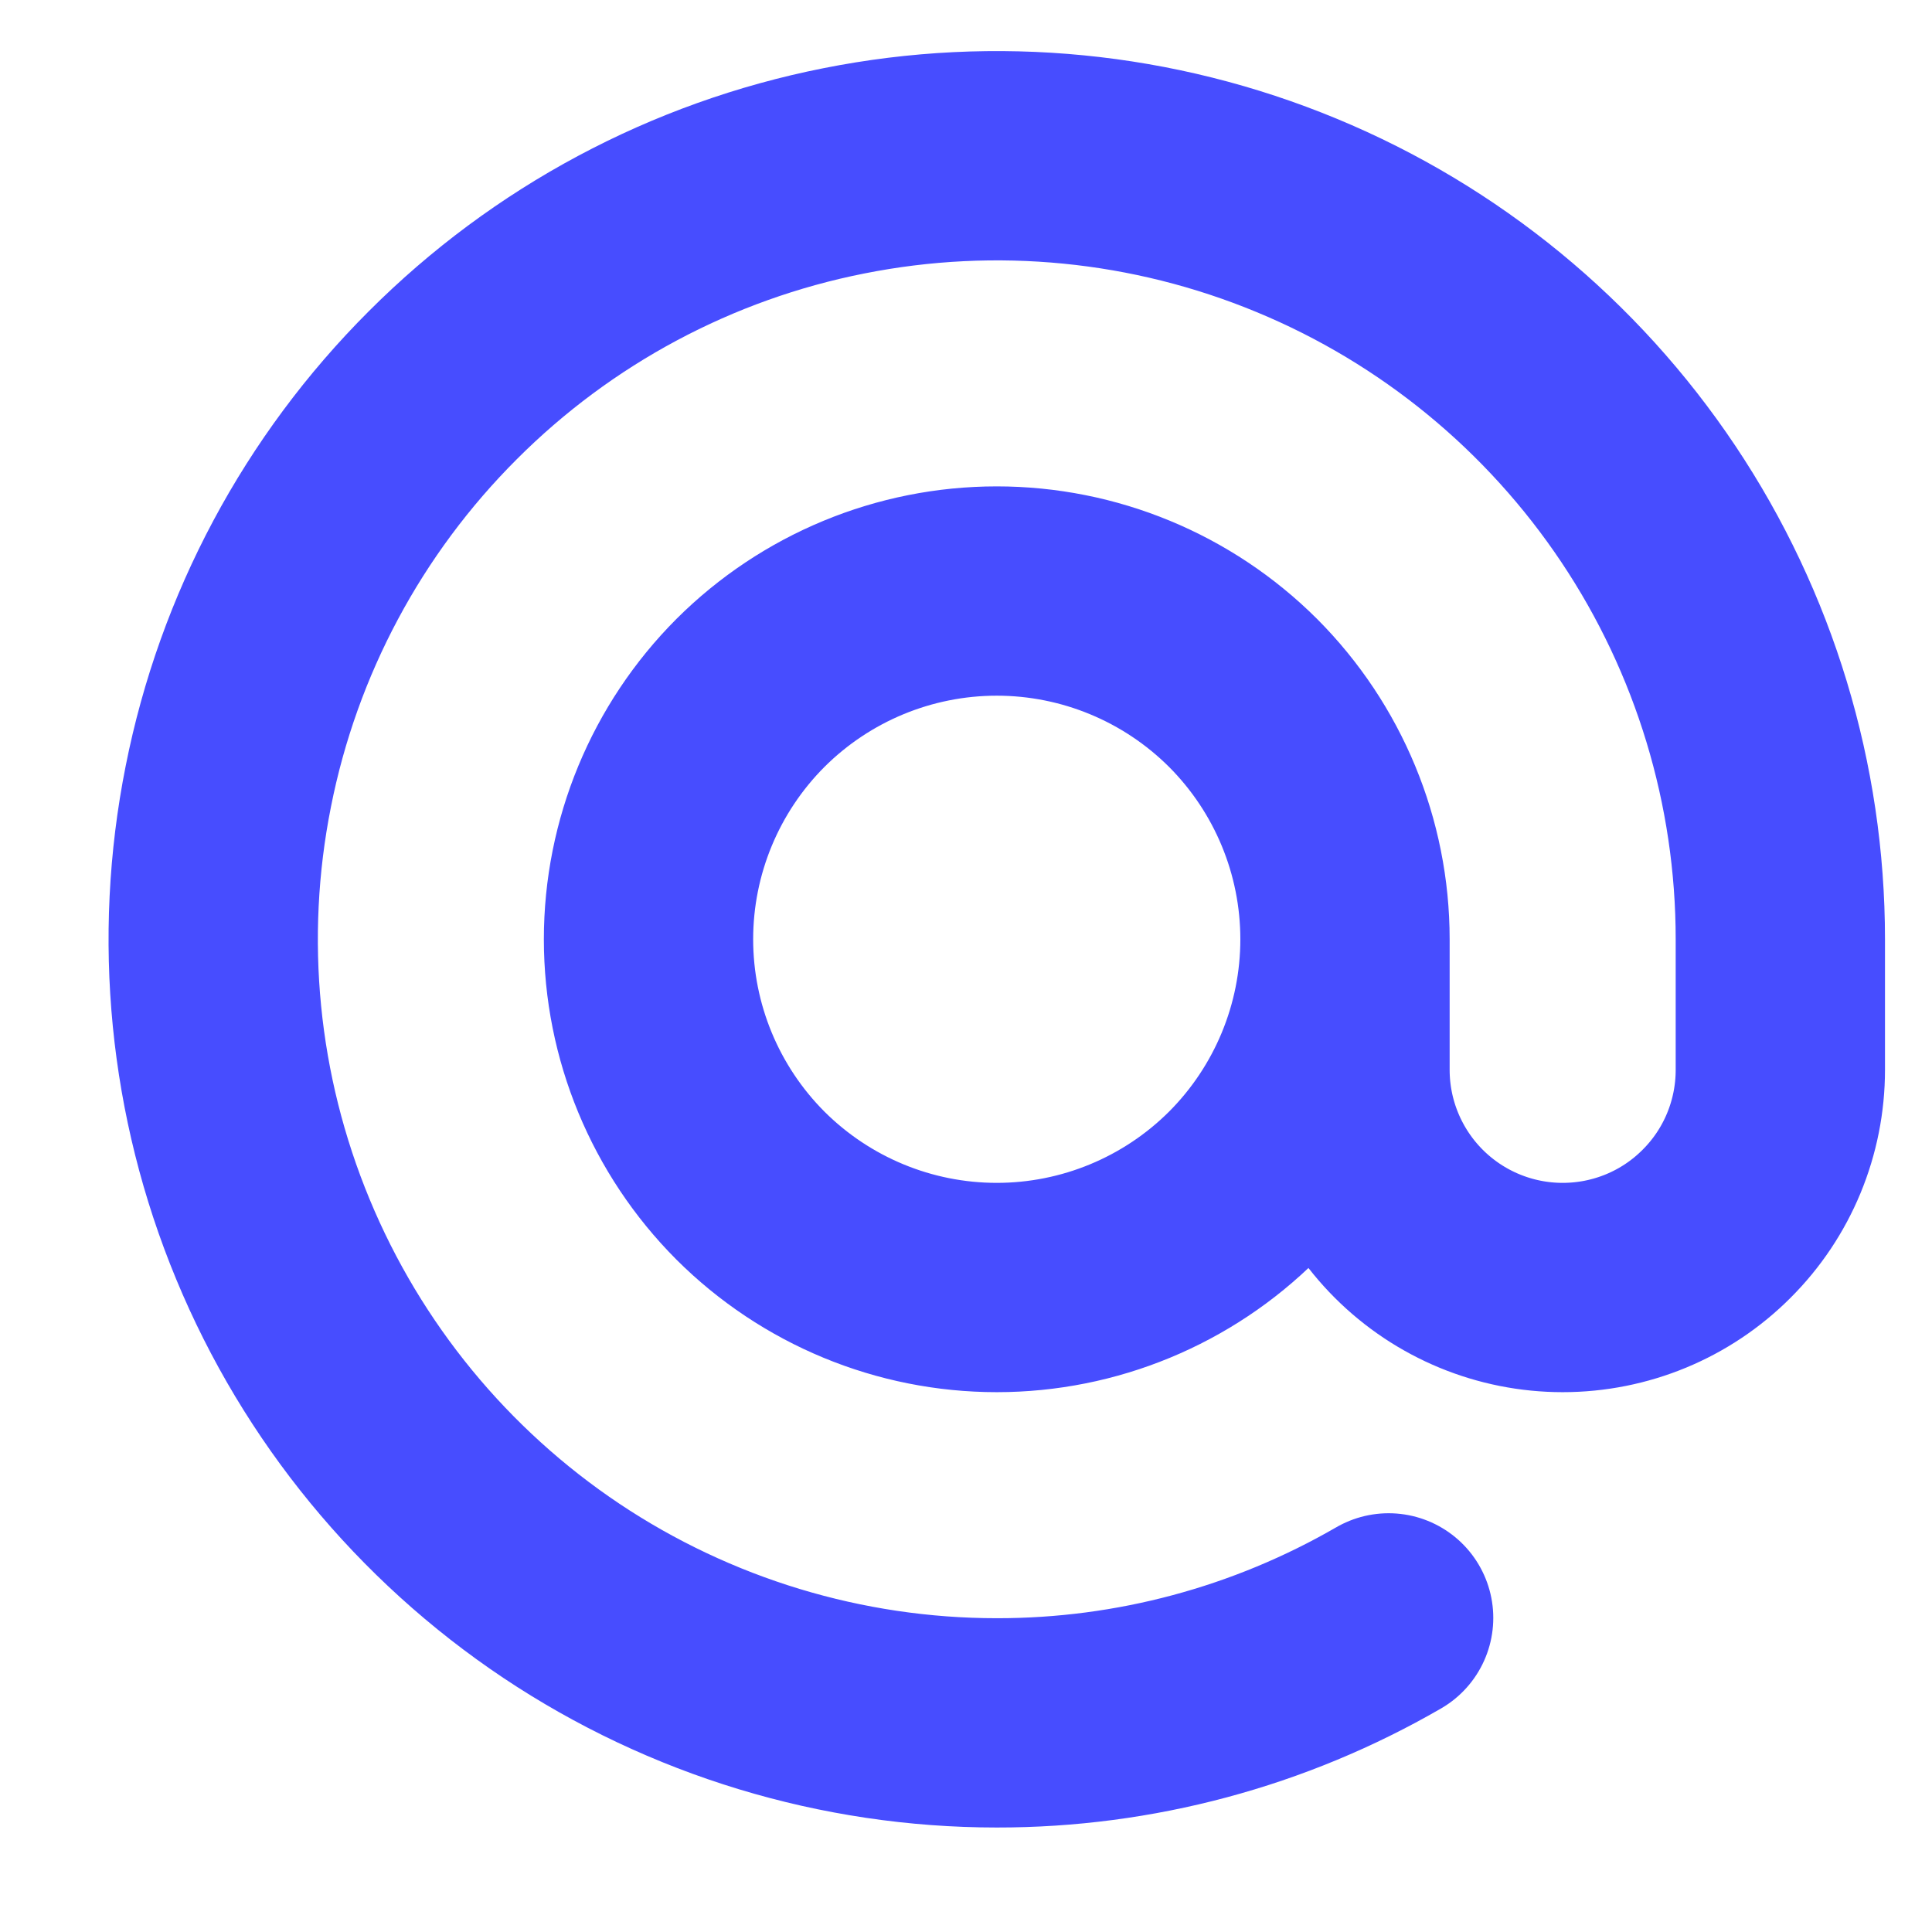
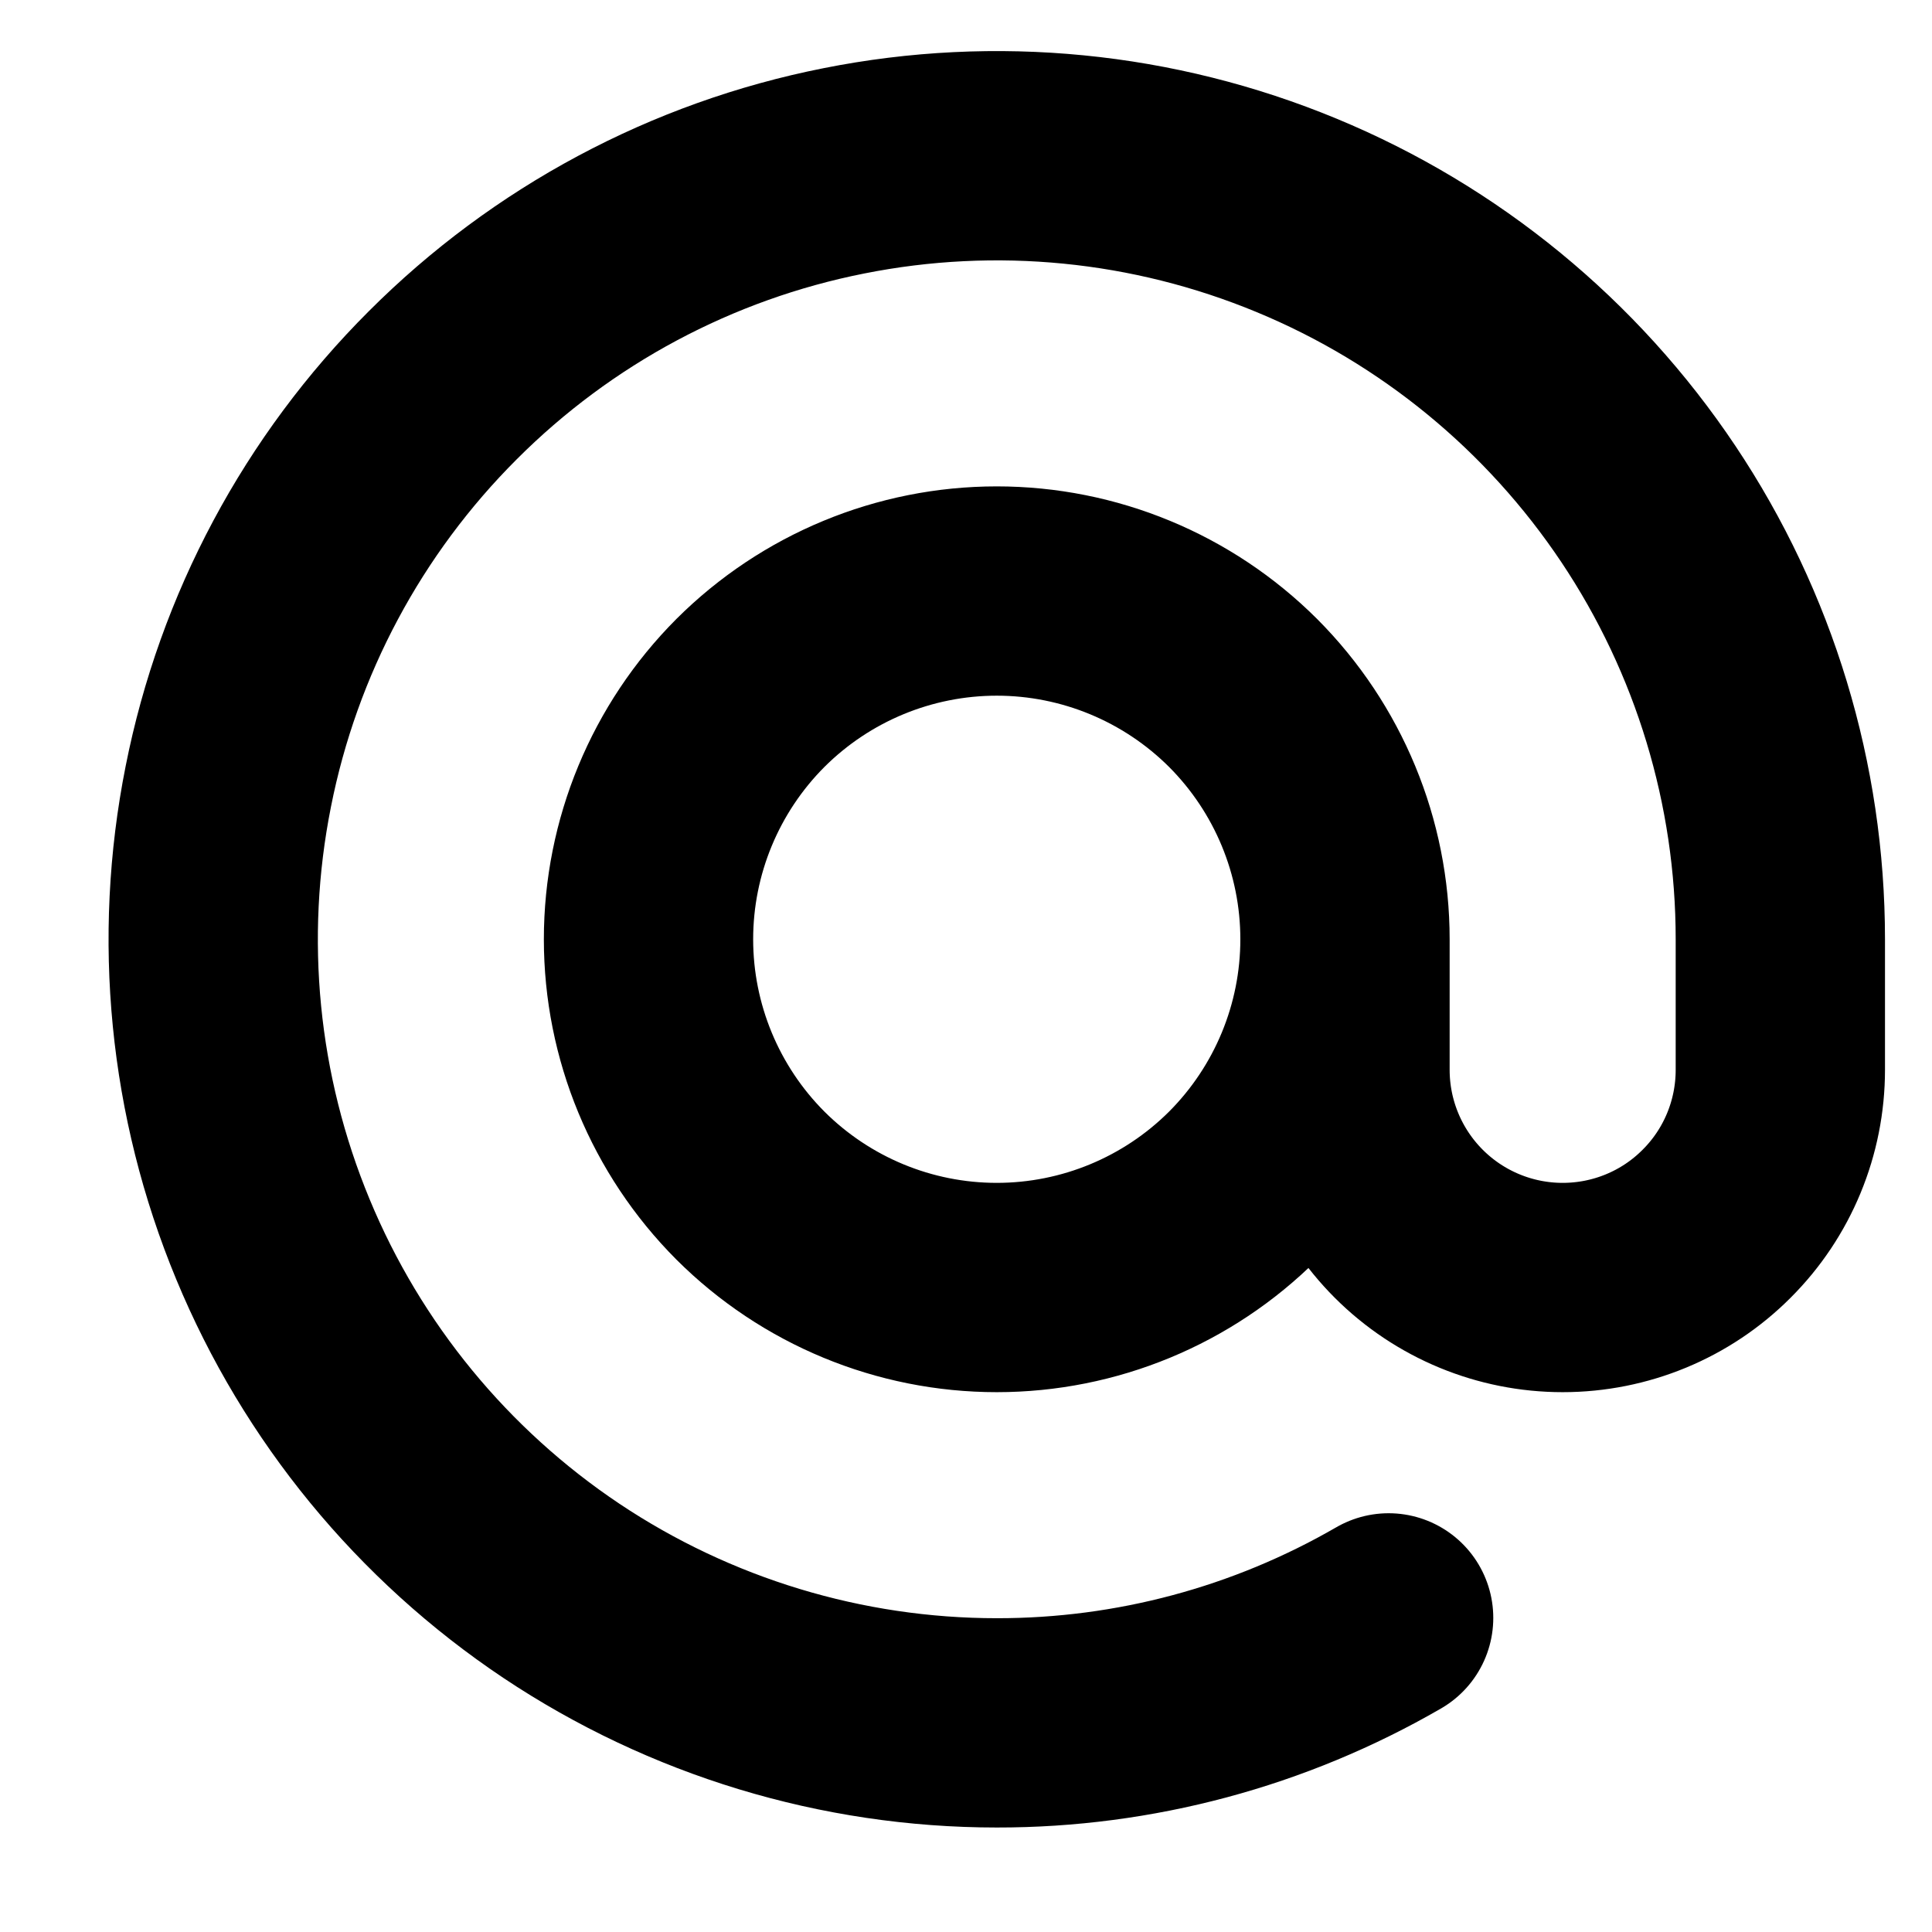
<svg xmlns="http://www.w3.org/2000/svg" width="12" height="12" viewBox="0 0 12 12" fill="none">
-   <path d="M8.354 5.834C8.354 5.26 8.126 4.71 7.721 4.304C7.315 3.899 6.765 3.671 6.191 3.671C5.617 3.671 5.067 3.899 4.661 4.304C4.256 4.71 4.028 5.26 4.028 5.834C4.028 6.408 4.256 6.958 4.661 7.364C5.067 7.769 5.617 7.997 6.191 7.997C6.765 7.997 7.315 7.769 7.721 7.364C8.126 6.958 8.354 6.408 8.354 5.834ZM8.354 5.834V6.645C8.354 7.004 8.497 7.348 8.75 7.601C9.004 7.855 9.348 7.997 9.706 7.997C10.065 7.997 10.409 7.855 10.662 7.601C10.916 7.348 11.058 7.004 11.058 6.645V5.834C11.058 4.871 10.773 3.93 10.238 3.13C9.703 2.33 8.943 1.706 8.054 1.338C7.164 0.969 6.186 0.873 5.242 1.061C4.297 1.248 3.43 1.712 2.75 2.393C2.069 3.073 1.605 3.94 1.418 4.885C1.23 5.829 1.326 6.807 1.695 7.697C2.063 8.586 2.687 9.346 3.487 9.881C4.287 10.415 5.228 10.701 6.191 10.701C7.046 10.702 7.885 10.477 8.625 10.049" stroke="#474DFF" stroke-width="1.3" stroke-linecap="round" stroke-linejoin="round" />
+   <path d="M8.354 5.834C8.354 5.26 8.126 4.71 7.721 4.304C7.315 3.899 6.765 3.671 6.191 3.671C5.617 3.671 5.067 3.899 4.661 4.304C4.256 4.71 4.028 5.26 4.028 5.834C4.028 6.408 4.256 6.958 4.661 7.364C5.067 7.769 5.617 7.997 6.191 7.997C6.765 7.997 7.315 7.769 7.721 7.364C8.126 6.958 8.354 6.408 8.354 5.834ZM8.354 5.834V6.645C8.354 7.004 8.497 7.348 8.75 7.601C9.004 7.855 9.348 7.997 9.706 7.997C10.065 7.997 10.409 7.855 10.662 7.601C10.916 7.348 11.058 7.004 11.058 6.645V5.834C11.058 4.871 10.773 3.93 10.238 3.13C9.703 2.33 8.943 1.706 8.054 1.338C7.164 0.969 6.186 0.873 5.242 1.061C4.297 1.248 3.43 1.712 2.75 2.393C2.069 3.073 1.605 3.94 1.418 4.885C1.23 5.829 1.326 6.807 1.695 7.697C2.063 8.586 2.687 9.346 3.487 9.881C4.287 10.415 5.228 10.701 6.191 10.701C7.046 10.702 7.885 10.477 8.625 10.049" stroke="currentColor" stroke-width="1.3" stroke-linecap="round" stroke-linejoin="round" />
</svg>
